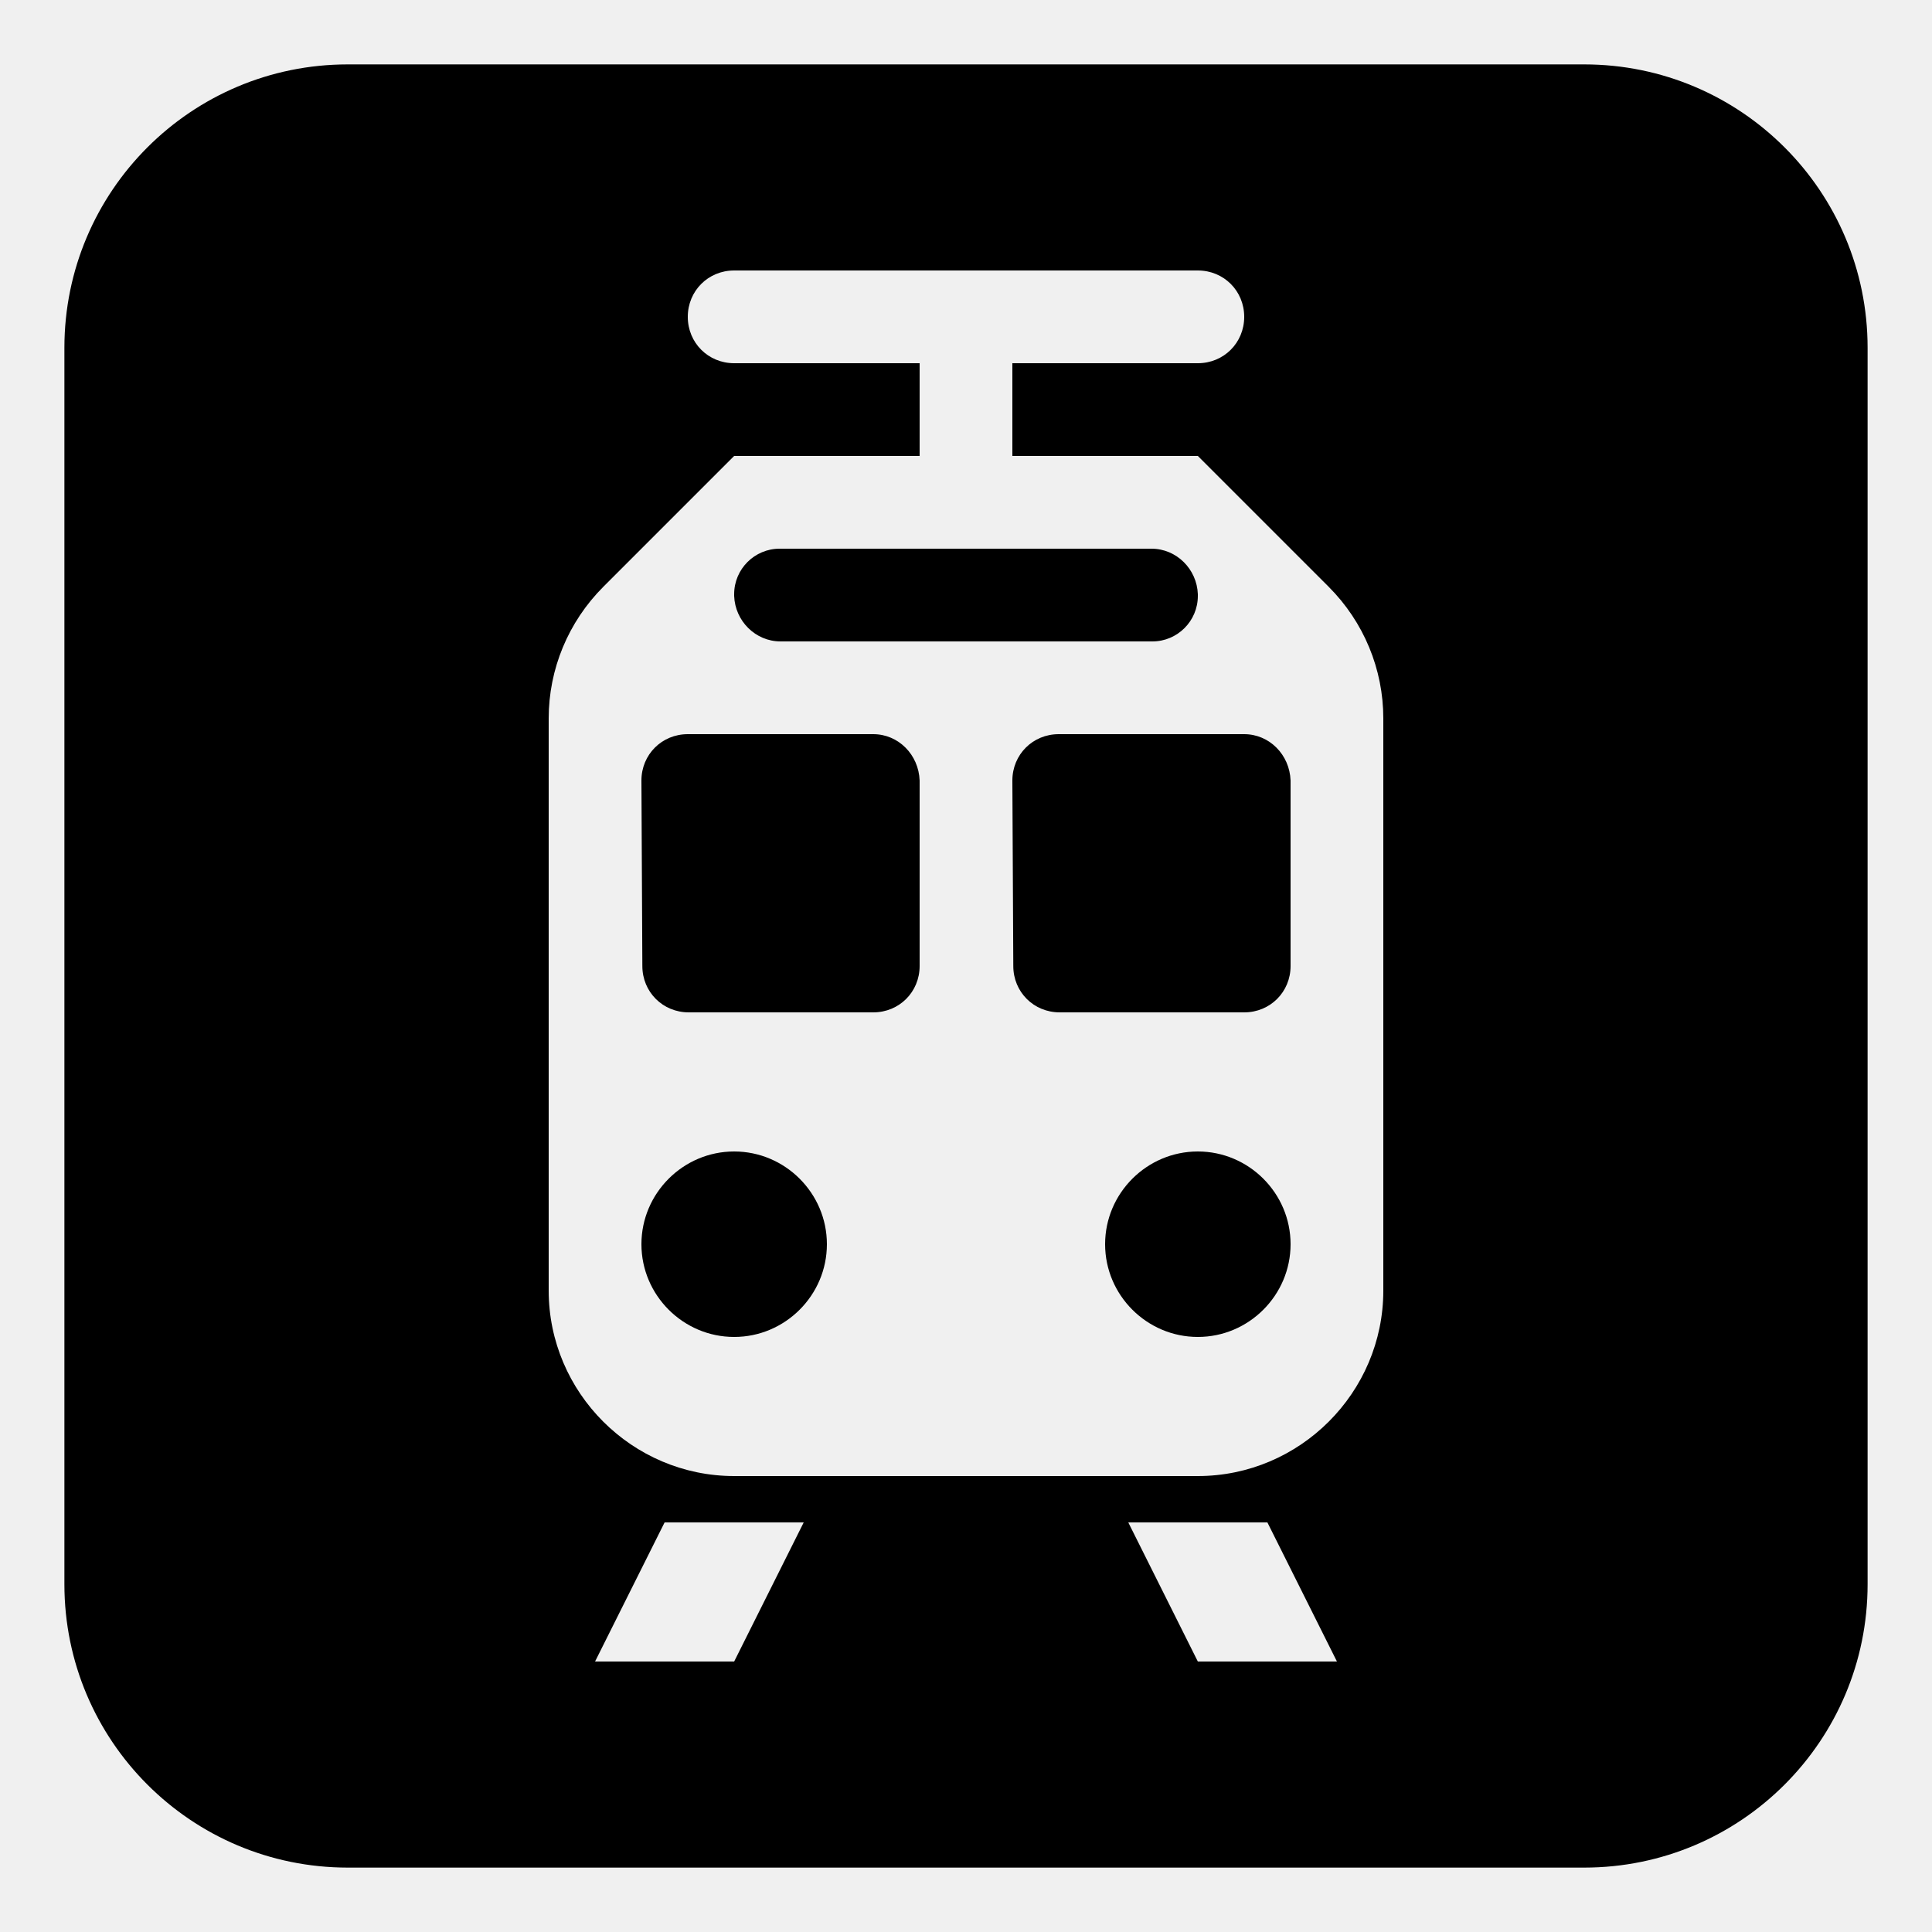
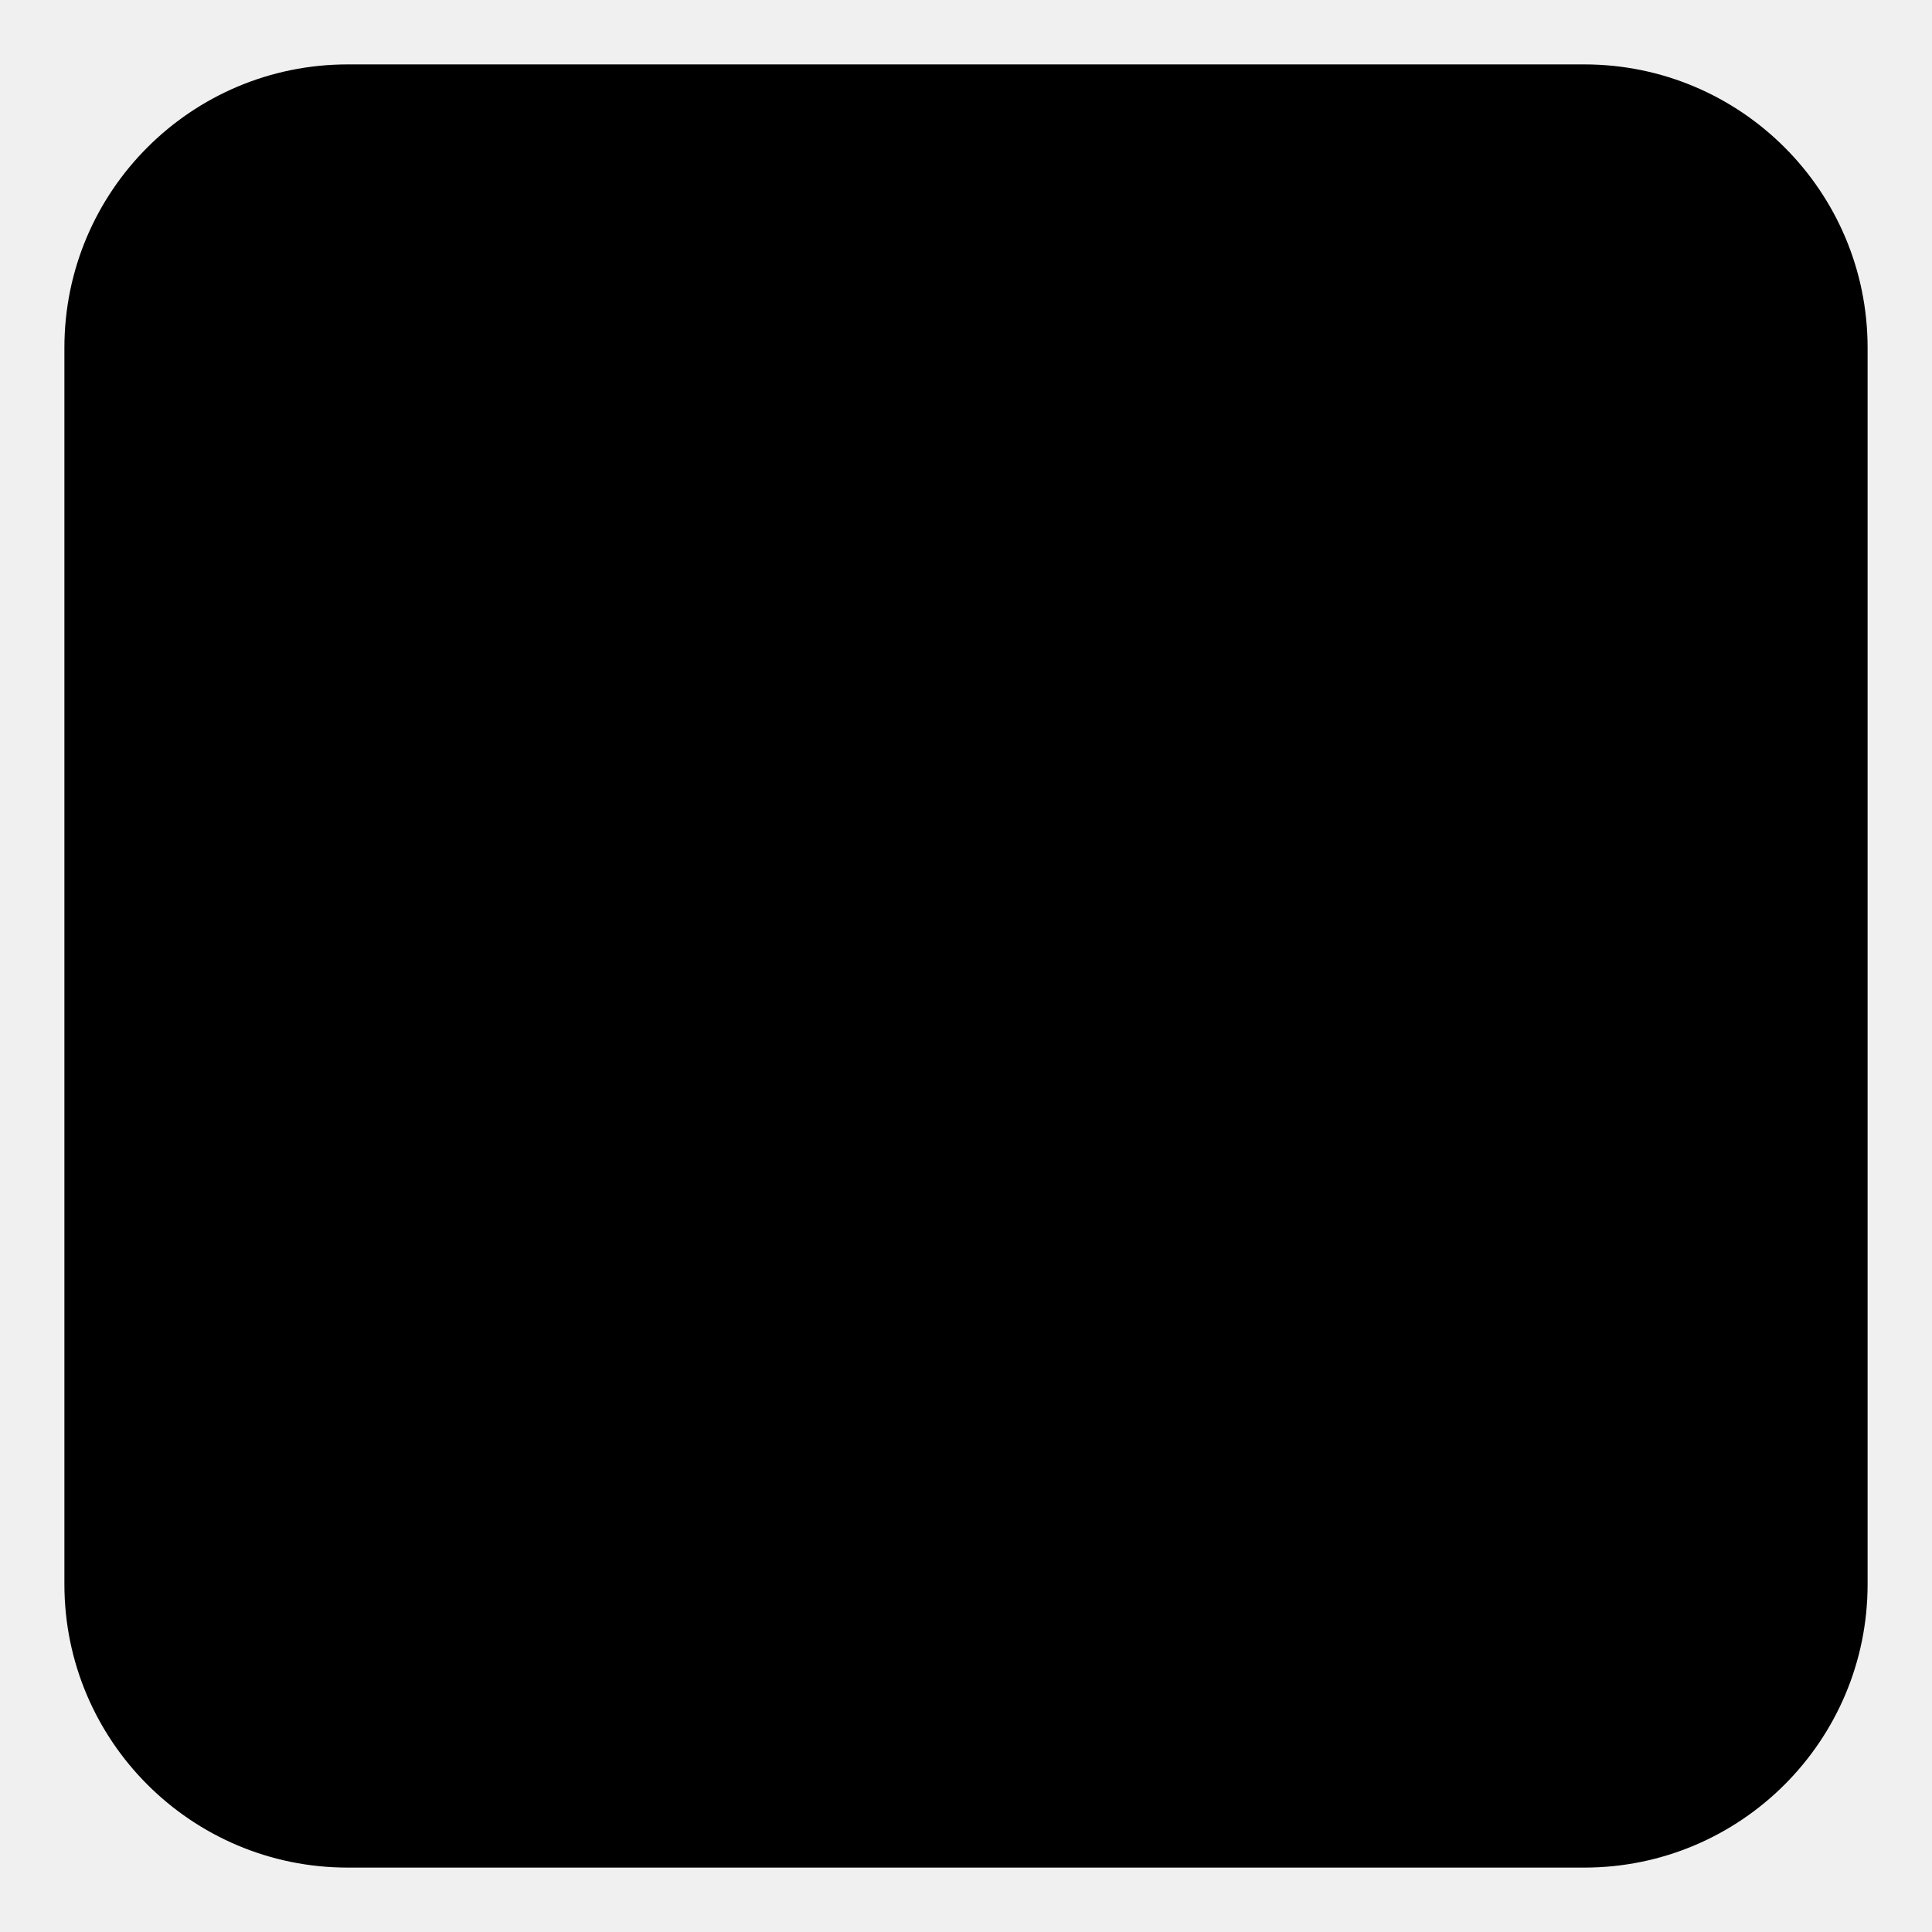
<svg xmlns="http://www.w3.org/2000/svg" viewBox="0 0 15 15" version="1.1" width="18" height="18">
-   <defs>
-     <mask id="ocha-light-rail-cutout-mask" maskUnits="userSpaceOnUse" x="0" y="0" width="15" height="15">
-       <rect x="0" y="0" width="15" height="15" fill="#FFFFFF" />
-       <g fill="#000000">
-         <g transform="translate(2.1 2.1) scale(0.72)">
-           <path fill="#000000" d="M8 1L8 2L10 2L11.41 3.41C11.79 3.79 12 4.3 12 4.83L12 11C12 12.1 11.1 13 10 13L5 13C3.9 13 3 12.1 3 11L3 4.83C3 4.3 3.21 3.79 3.59 3.41L5 2L7 2L7 1L5 1C4.72 1 4.5 0.78 4.5 0.5C4.5 0.22 4.72 0 5 0L10 0C10.28 0 10.5 0.22 10.5 0.5C10.5 0.78 10.28 1 10 1L8 1ZM5.75 13.5L5 15L3.5 15L4.25 13.5L5.75 13.5ZM10.75 13.5L11.5 15L10 15L9.25 13.5L10.75 13.5ZM4 5.5L4.01 7.5C4.01 7.78 4.23 8 4.51 8L6.5 8C6.78 8 7 7.78 7 7.5C7 7.5 7 7.5 7 7.5L7 5.5C6.99 5.22 6.77 5 6.5 5L4.5 5C4.22 5 4 5.22 4 5.5C4 5.5 4 5.5 4 5.5ZM8 5.5L8.01 7.5C8.01 7.78 8.23 8 8.51 8L10.5 8C10.78 8 11 7.78 11 7.5C11 7.5 11 7.5 11 7.5L11 5.5C10.99 5.22 10.77 5 10.5 5L8.5 5C8.22 5 8 5.22 8 5.5C8 5.5 8 5.5 8 5.5ZM5 3.5L5 3.51C5.01 3.78 5.23 4 5.5 4L9.51 4C9.78 4 10 3.78 10 3.51C10 3.51 10 3.5 10 3.5L10 3.49C9.99 3.22 9.77 3 9.5 3L5.49 3C5.22 3 5 3.22 5 3.49C5 3.49 5 3.5 5 3.5ZM5 11.5C5.55 11.5 6 11.05 6 10.5C6 9.95 5.55 9.5 5 9.5C4.45 9.5 4 9.95 4 10.5C4 11.05 4.45 11.5 5 11.5ZM10 11.5C10.55 11.5 11 11.05 11 10.5C11 9.95 10.55 9.5 10 9.5C9.45 9.5 9 9.95 9 10.5C9 11.05 9.45 11.5 10 11.5Z" />
-         </g>
-       </g>
-     </mask>
-   </defs>
-   <g mask="url(#ocha-light-rail-cutout-mask)">
-     <rect x="0.5" y="0.5" width="14" height="14" rx="2.2" ry="2.2" fill="#000000" />
-     <rect x="2" y="2" width="11" height="11" rx="1.6" ry="1.6" fill="#000000" />
+   <rect x="0.5" y="0.5" width="14" height="14" rx="2.2" ry="2.2" fill="#000000" />
+   <rect x="2" y="2" width="11" height="11" rx="1.6" ry="1.6" fill="#000000" />
+   <g transform="translate(2.1 2.1) scale(0.72)">
  </g>
</svg>
